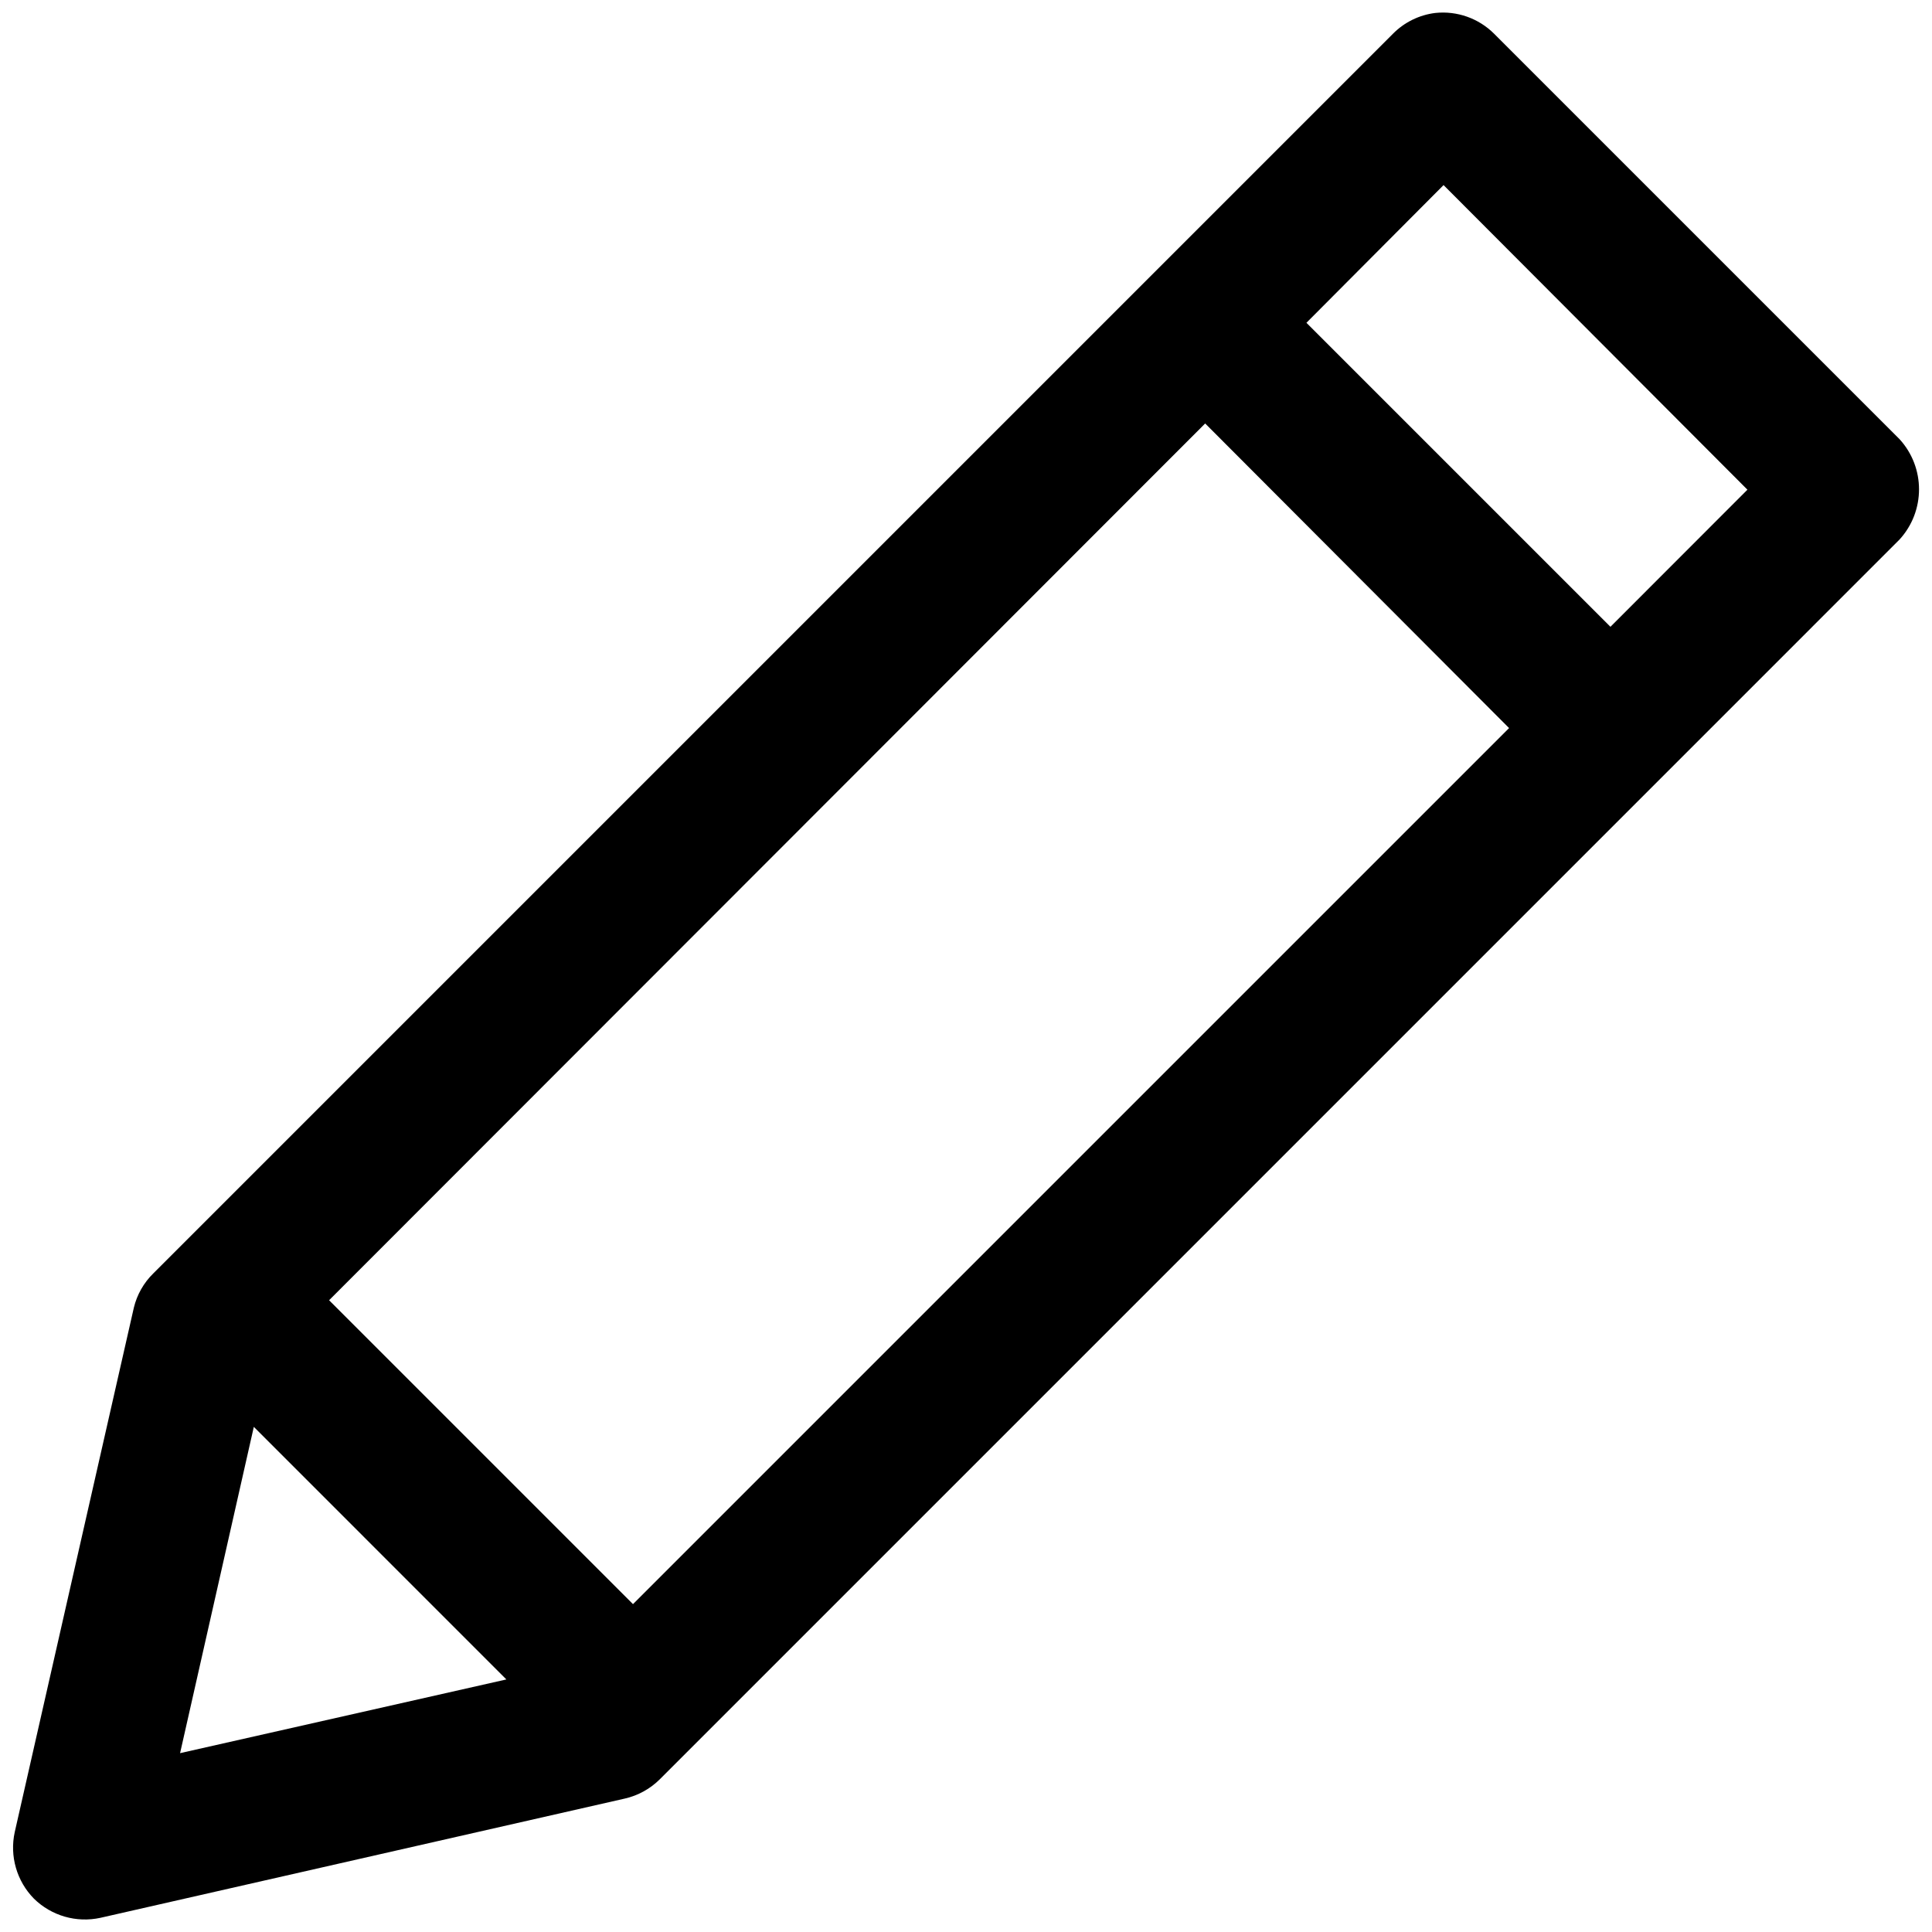
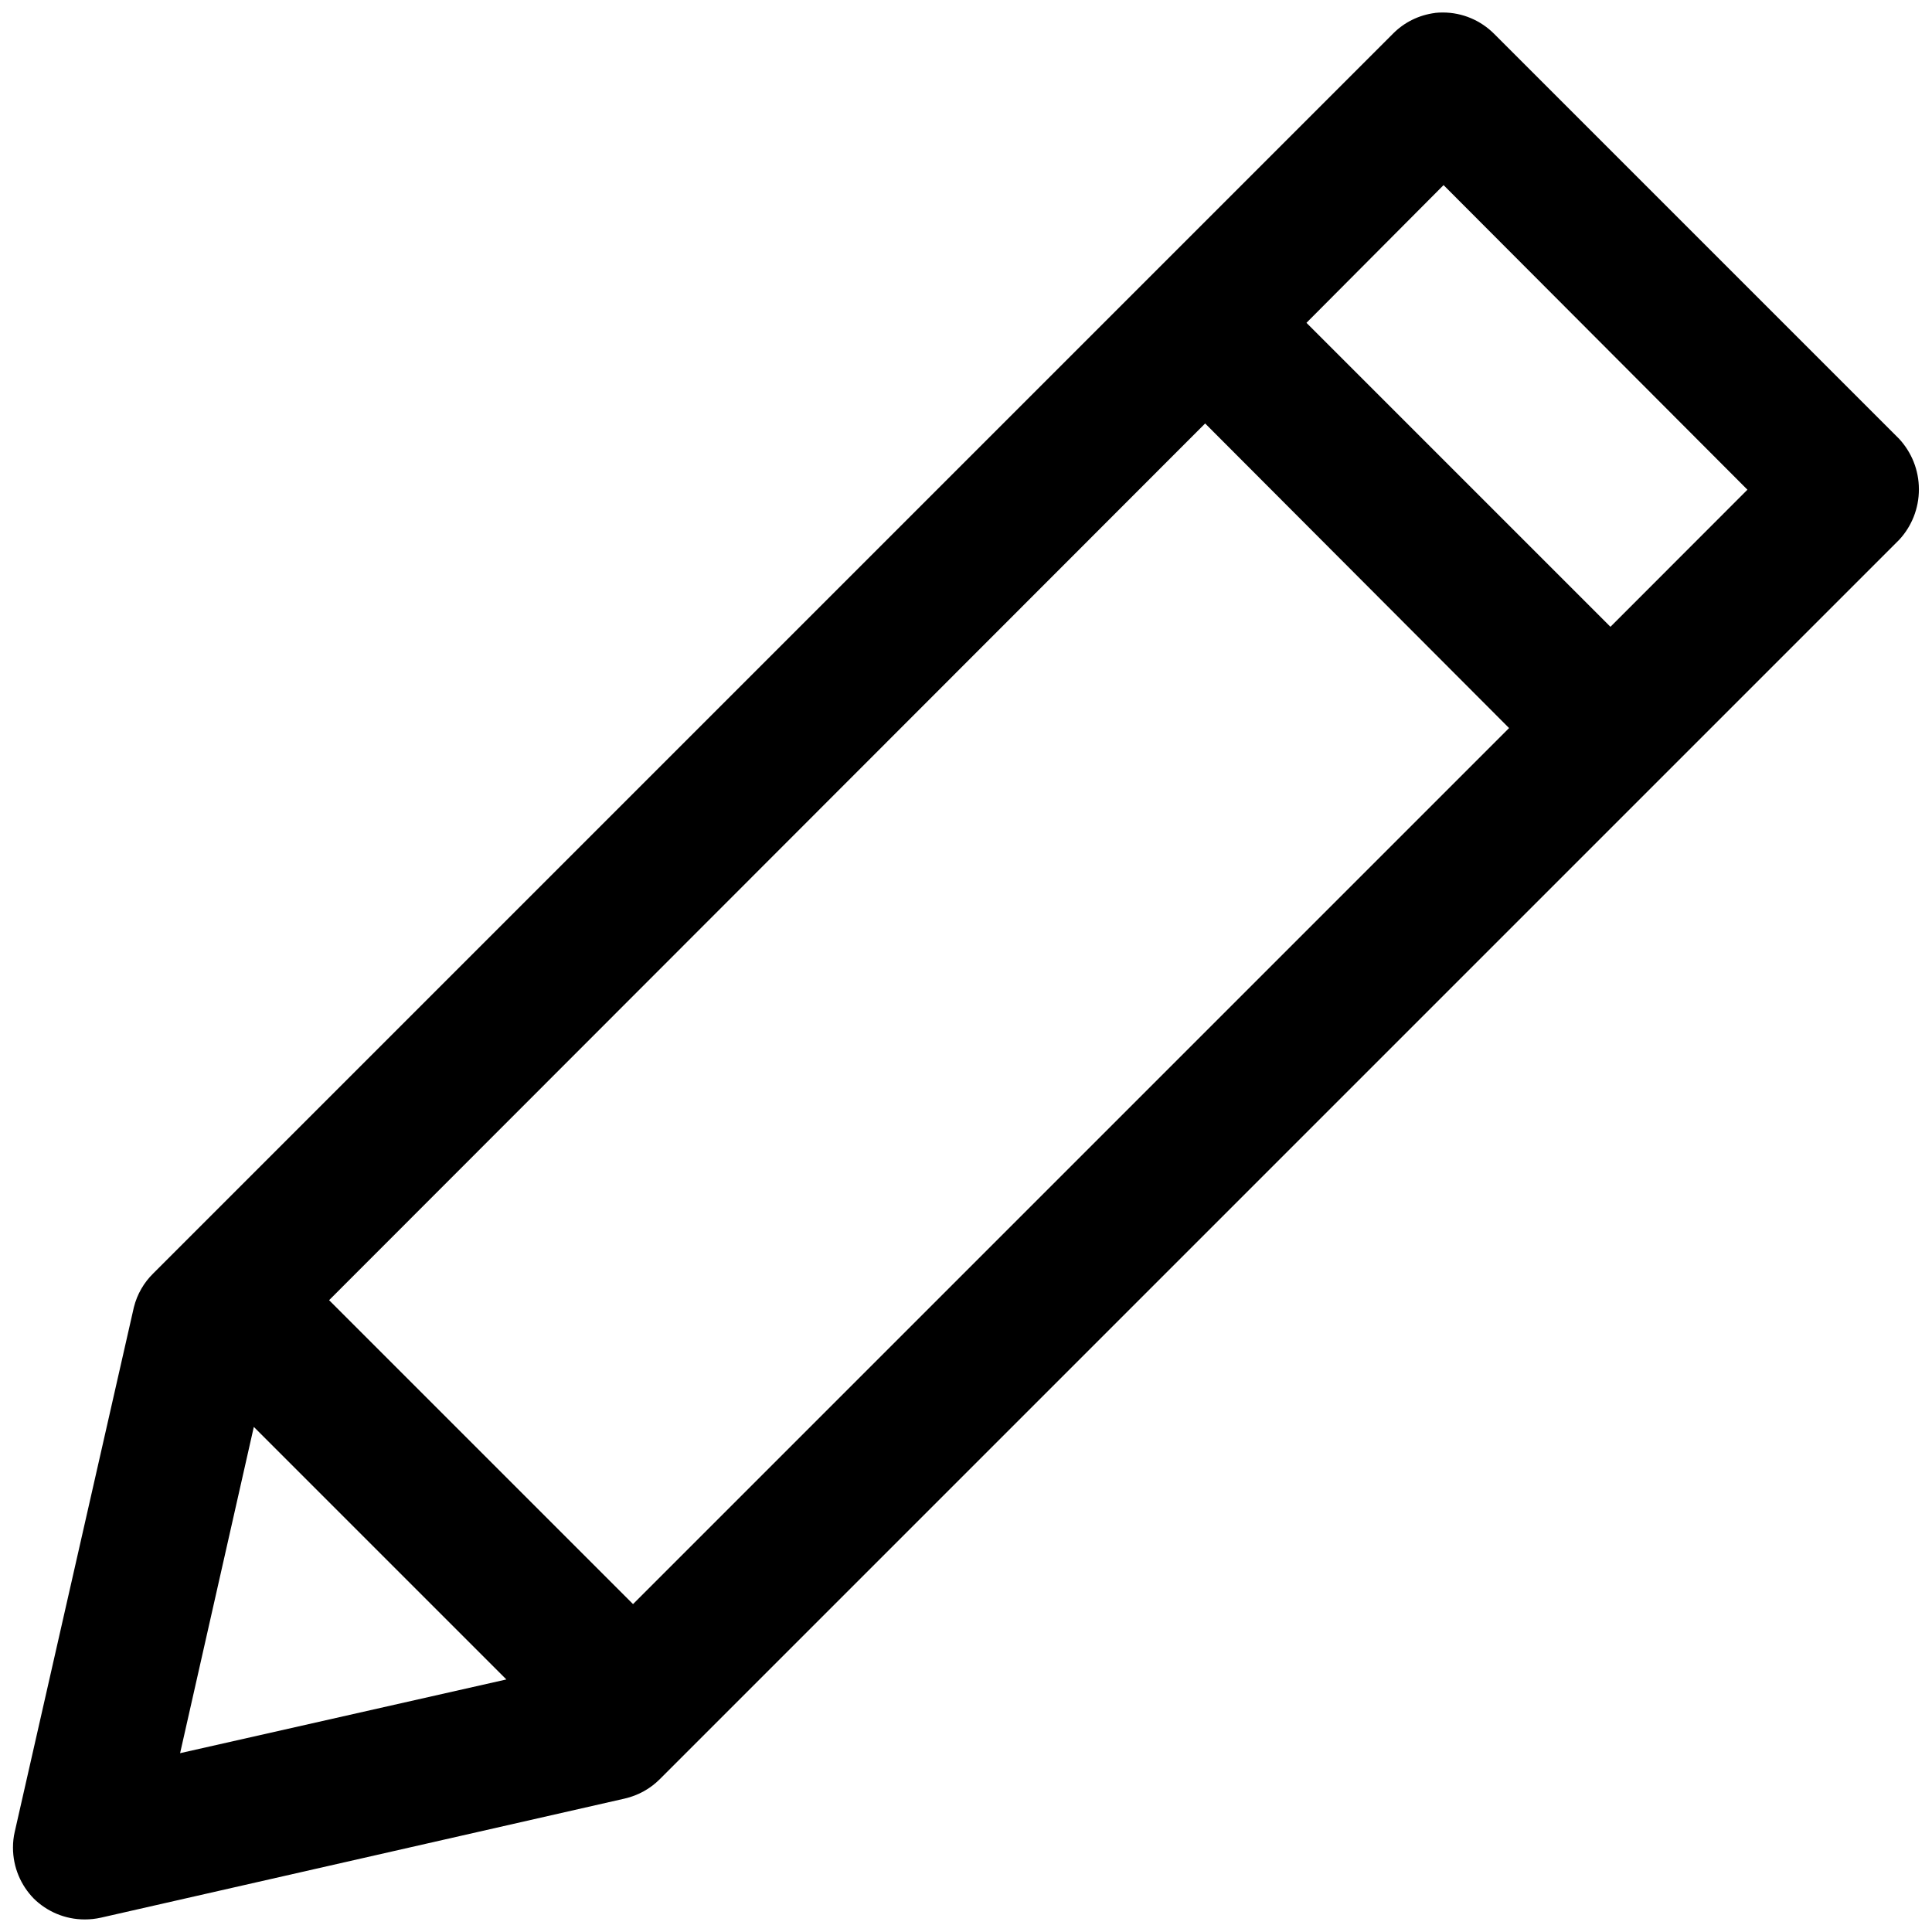
- <svg xmlns="http://www.w3.org/2000/svg" id="Layer_1" data-name="Layer 1" viewBox="0 0 70.866 70.866">
-   <path d="M9.31,52.338l9.264,9.264L6.605,64.306ZM44.206,15.533l11.147,11.173L23.218,58.84,12.071,47.693Zm8.744-8.744L64.096,17.962l-5.025,5.029L47.92,11.84ZM52.648.475a2.636,2.636,0,0,0-1.556.765L5.622,46.71a2.619,2.619,0,0,0-.712,1.254L.54,67.204a2.671,2.671,0,0,0,.704,2.438,2.668,2.668,0,0,0,2.438.704l19.235-4.374a2.65,2.65,0,0,0,1.285-.708L69.672,19.793a2.727,2.727,0,0,0,0-3.688L54.806,1.239A2.659,2.659,0,0,0,52.648.475" />
+ <svg xmlns="http://www.w3.org/2000/svg" version="1.1" width="32" height="32" viewBox="0 0 32 32">
+   <path d="M4.204 23.634l4.183 4.183-5.404 1.221zM19.961 7.014l5.034 5.045-14.51 14.51-5.034-5.034zM23.91 3.066l5.033 5.045-2.269 2.271-5.035-5.035zM23.773 0.214c-0.277 0.035-0.52 0.16-0.702 0.345l-20.533 20.533c-0.154 0.151-0.266 0.343-0.32 0.558l-0.002 0.008-1.973 8.688c-0.018 0.077-0.028 0.165-0.028 0.256 0 0.329 0.132 0.627 0.345 0.845l-0-0c0.217 0.213 0.515 0.345 0.844 0.345 0.091 0 0.18-0.010 0.265-0.029l-0.008 0.002 8.686-1.975c0.228-0.053 0.425-0.165 0.58-0.32l20.532-20.532c0.201-0.218 0.324-0.511 0.324-0.833s-0.123-0.614-0.325-0.834l0.001 0.001-6.713-6.713c-0.217-0.217-0.518-0.352-0.849-0.352-0.044 0-0.088 0.002-0.131 0.007l0.005-0z" />
</svg>
